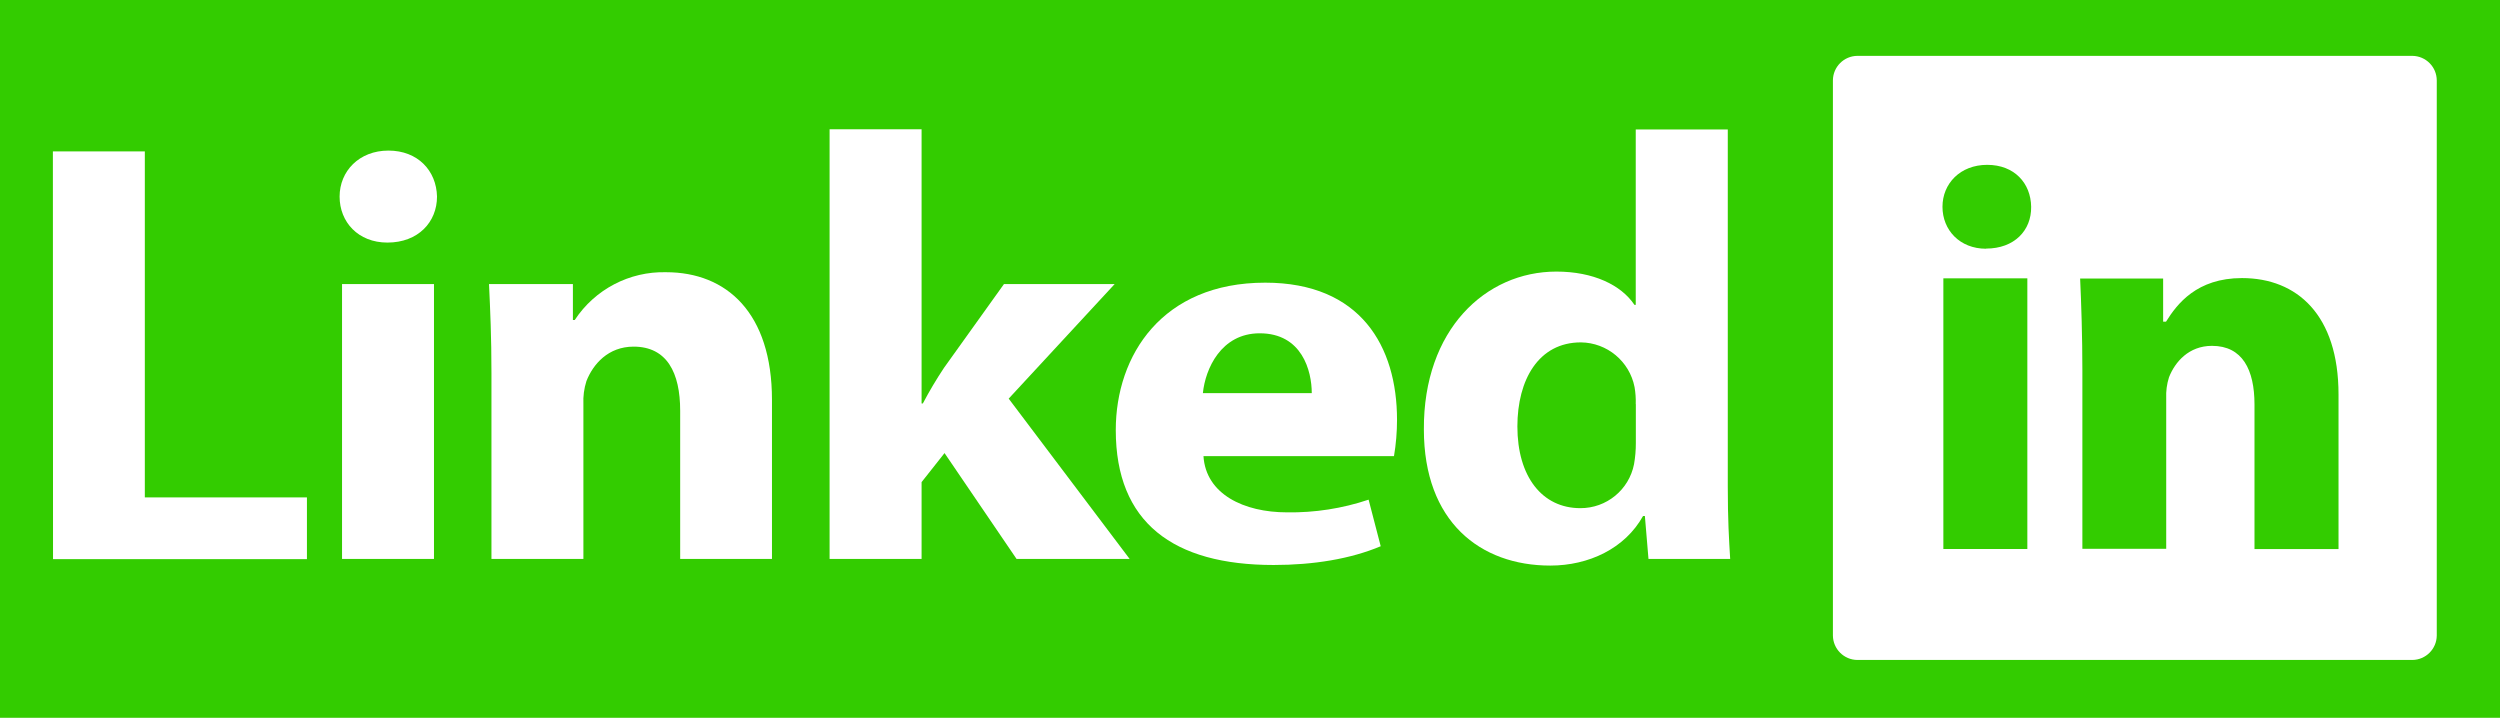
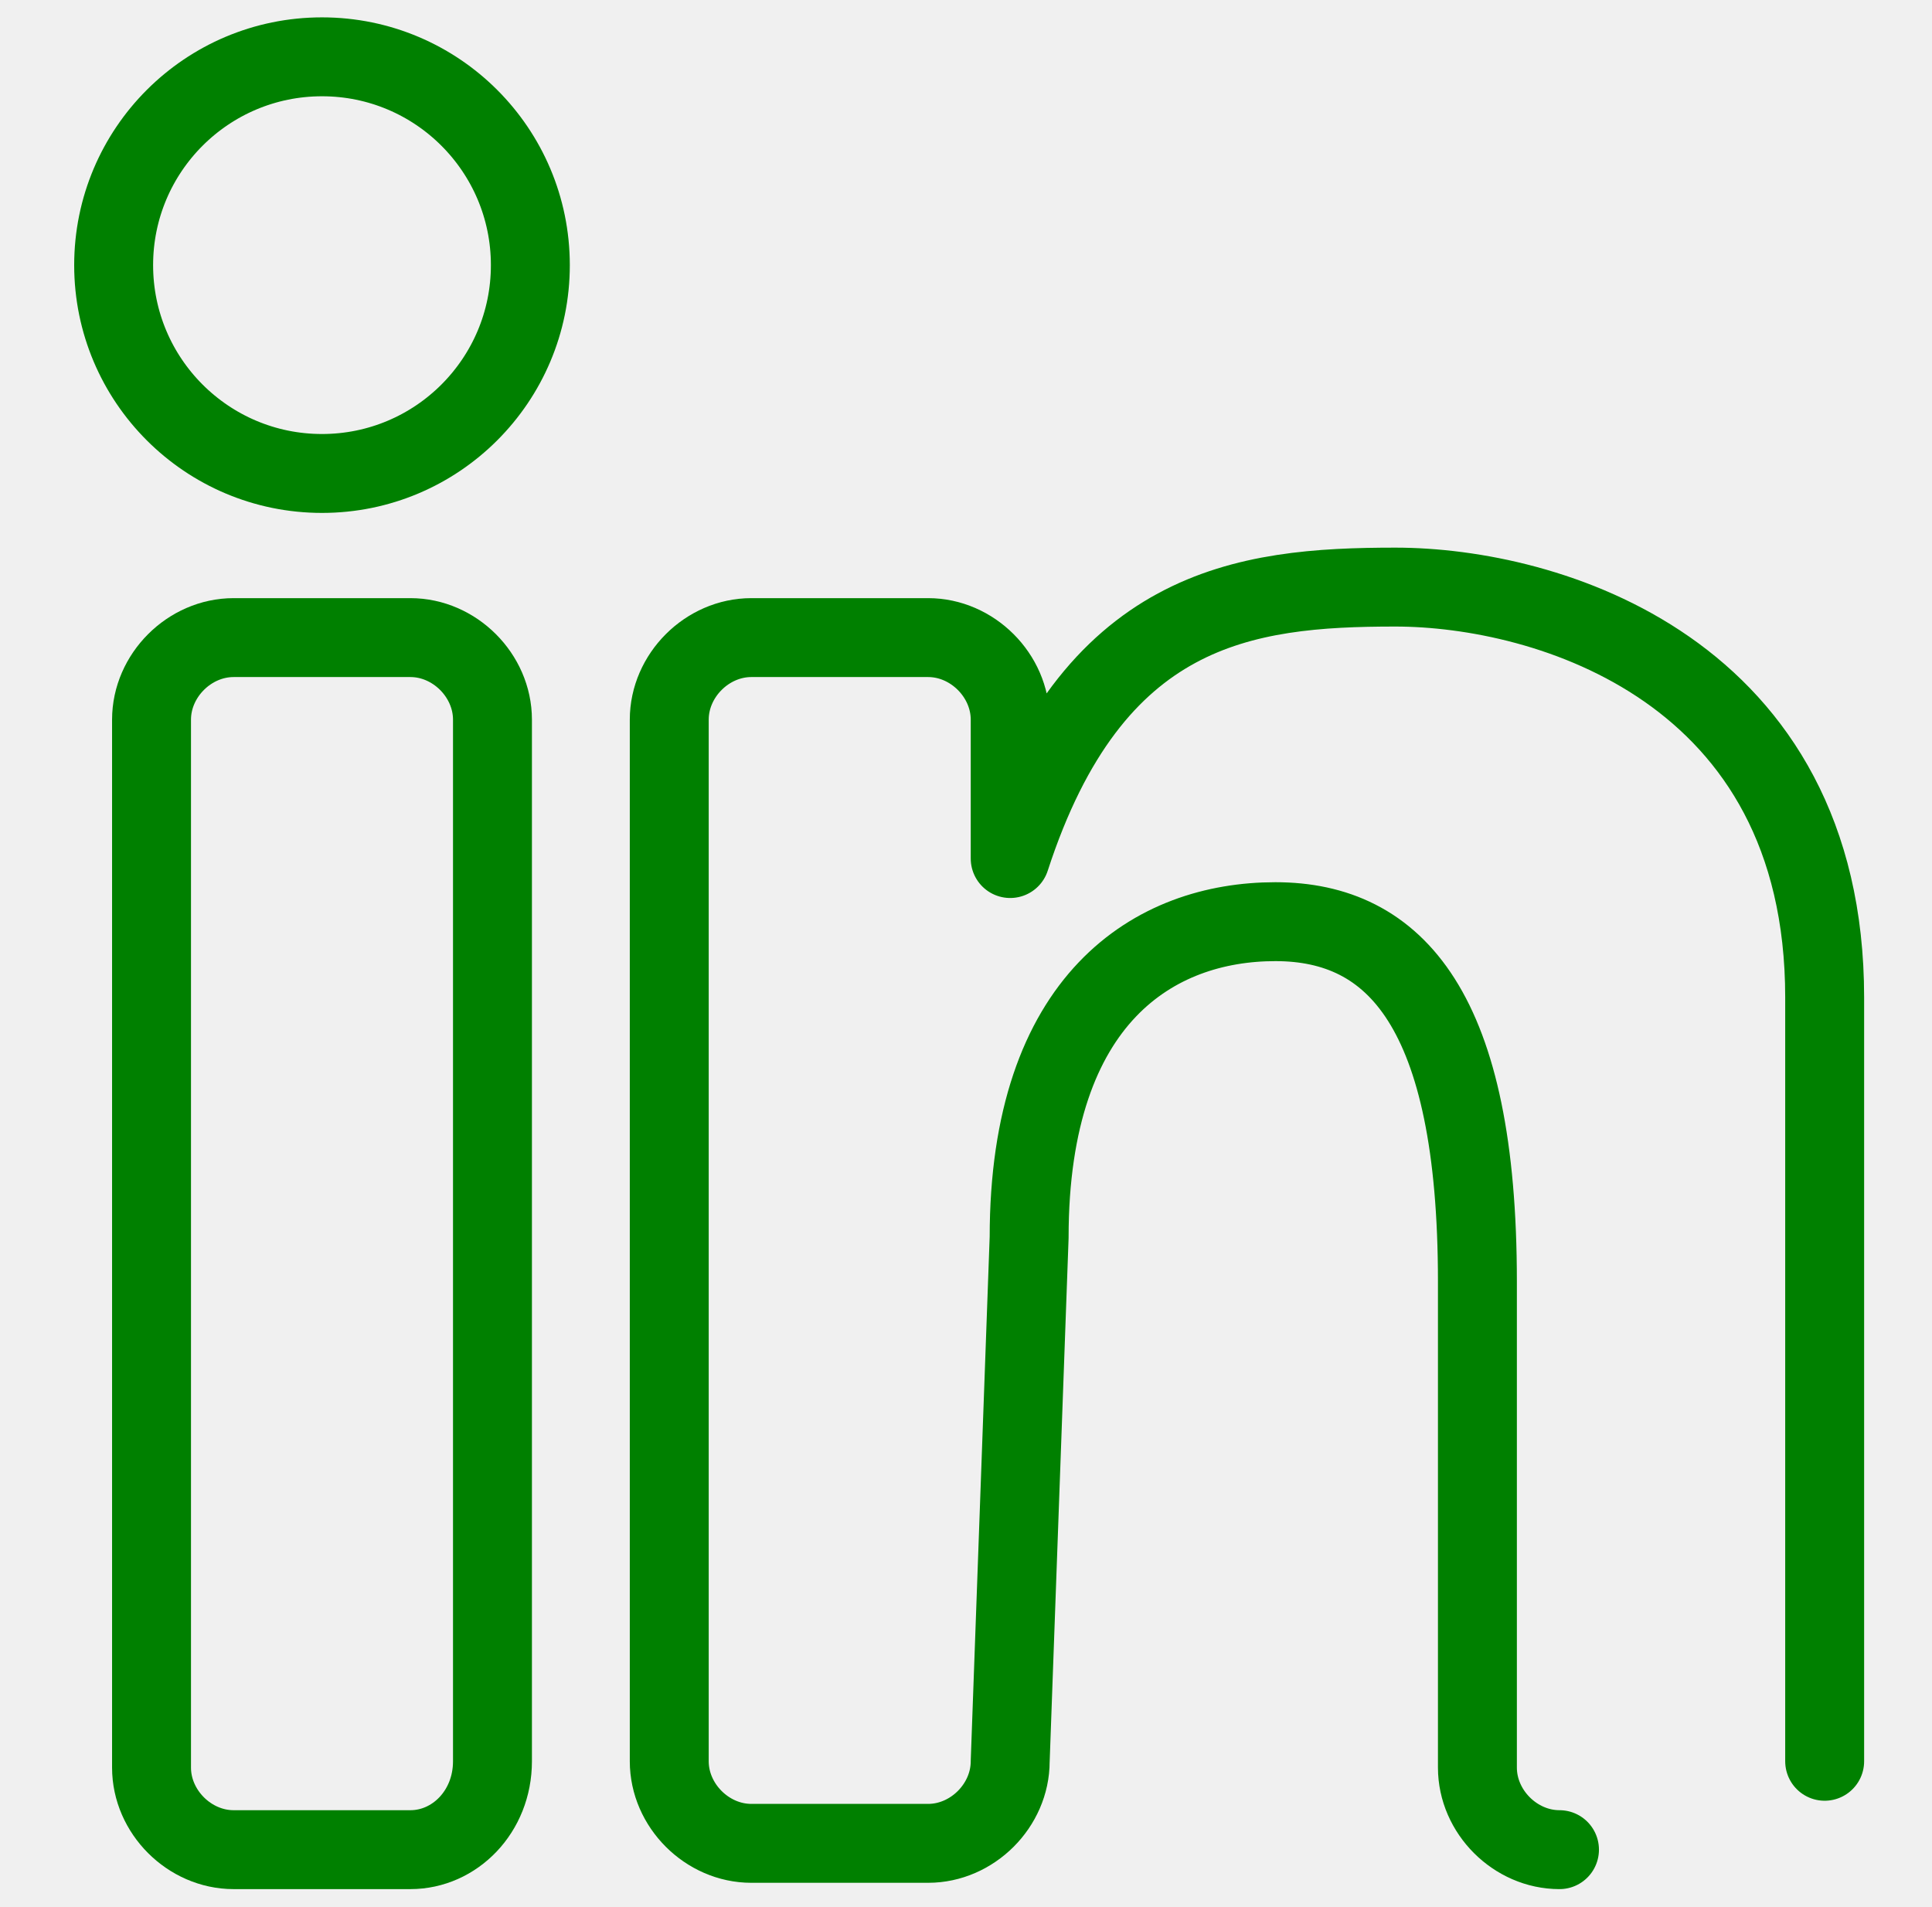
- <svg xmlns="http://www.w3.org/2000/svg" viewBox="0 0 512 147">
-   <defs>
-     <style>.cls-1{fill:#3c0;}.cls-2{fill:#fff;}</style>
-   </defs>
-   <g id="Layer_2" data-name="Layer 2">
-     <g id="Layer_5" data-name="Layer 5">
-       <rect class="cls-1" width="512" height="147" />
-       <path class="cls-2" d="M10.83,31H29.66v70.87h33.2v12.64h-52Z" />
-       <path class="cls-2" d="M89.5,40.26c0,5.2-3.84,9.42-10.16,9.42-6,0-9.79-4.22-9.79-9.42s4-9.42,10-9.42S89.38,34.93,89.5,40.26ZM70.05,114.47V58.18H88.88v56.29Z" />
-       <path class="cls-2" d="M100.65,76.44c0-7.56-.25-12.81-.5-18.26h17.18l0,7.35h.38a21.74,21.74,0,0,1,18.7-9.78c12.39,0,21.69,8.3,21.69,26.14v32.58H139.3V84.12c0-7.81-2.72-13.13-9.54-13.13-5.2,0-8.3,3.59-9.66,7.06a13.45,13.45,0,0,0-.62,4.71v31.71H100.65Z" />
-       <path class="cls-2" d="M188.74,82.63H189a82.49,82.49,0,0,1,4.34-7.31l12.27-17.14h22.67L206.58,81.64l24.77,32.83H208.19L193.44,92.79l-4.7,5.95v15.73H169.9v-88h18.84V82.63Z" />
-       <path class="cls-2" d="M246.47,93.41c.49,7.81,8.3,11.52,17.1,11.52a50,50,0,0,0,16.72-2.6l2.48,9.54c-6.19,2.6-13.75,3.84-21.93,3.84-20.56,0-32.33-8.67-32.33-27.63,0-15.36,9.54-30.19,30.6-30.19,19.57,0,27,13.09,27,28.09a44.41,44.41,0,0,1-.62,7.43Zm22.18-12.89c0-4.58-2-12.26-10.66-12.26-7.93,0-11.15,7.31-11.64,12.26Z" />
-       <path class="cls-2" d="M353.85,26.51v73.1c0,6.81.24,10.77.49,14.86H337.61l-.74-8.8h-.37c-3.72,6.69-11.15,10.16-19,10.16-14.37,0-25.89-9-25.89-27.87-.12-20.44,12.64-32.34,27.13-32.34,7.56,0,13.26,2.73,16,6.82H335V26.51ZM335,82.76a17.43,17.43,0,0,0-.24-3.47,11.33,11.33,0,0,0-11-9.17c-8.67,0-13,7.68-13,17.22,0,10.28,5.08,16.73,12.89,16.73a11.15,11.15,0,0,0,11-9,24.35,24.35,0,0,0,.37-4.34V82.76Z" />
-       <path class="cls-2" d="M494.05,11.44H380.38a5.05,5.05,0,0,0-5,5V130.16a5.05,5.05,0,0,0,5,5H494.05a5.05,5.05,0,0,0,5-5V16.48A5.05,5.05,0,0,0,494.05,11.44Zm-78.85,101H398V57H415.2Zm-8.45-61.5c-5.42,0-8.93-3.85-8.93-8.59s3.62-8.59,9.16-8.59,8.93,3.73,9,8.59S412.52,50.91,406.75,50.91Zm72.15,61.51H461.72V82.83c0-7.12-2.48-12-8.7-12-4.74,0-7.57,3.27-8.81,6.44a12.39,12.39,0,0,0-.57,4.29v30.83H426.47V75.82c0-6.89-.23-13.81-.46-18.78h17l0,8.84h.59c2.26-3.62,6.29-8.93,15.56-8.93,11.3,0,19.77,7.57,19.77,23.84v31.63Z" />
-     </g>
+ <svg xmlns="http://www.w3.org/2000/svg" id="Layer_1" style="enable-background:new 0 0 30.6 30.2;" version="1.1" viewBox="0 0 30.6 30.2" xml:space="preserve">
+   <style type="text/css">
+ 	.st0{fill:none;stroke:green;stroke-width:1.25;stroke-linecap:round;stroke-linejoin:round;stroke-miterlimit:10;}
+ 	.st1{fill:none;stroke:green;stroke-width:1.171;stroke-linecap:round;stroke-linejoin:round;stroke-miterlimit:10;}
+ </style>
+   <g>
+     <circle class="st0" cx="5.1" cy="4.2" r="3.3" />
+     <path class="st0" d="M24.7,29.3c-0.7,0-1.3-0.6-1.3-1.3v-7.7c0-4.3-1.3-5.7-3.2-5.7s-3.9,1.2-3.9,5L16,27.9c0,0.7-0.6,1.3-1.3,1.3   h-2.8c-0.7,0-1.3-0.6-1.3-1.3V11.4c0-0.7,0.6-1.3,1.3-1.3h2.8c0.7,0,1.3,0.6,1.3,1.3v2.2c1.3-4,3.7-4.3,6.1-4.3s6.8,1.3,6.8,6.5   v12.1" />
+     <path class="st0" d="M6.5,29.3H3.7c-0.7,0-1.3-0.6-1.3-1.3V11.4c0-0.7,0.6-1.3,1.3-1.3h2.8c0.7,0,1.3,0.6,1.3,1.3v16.5   C7.8,28.7,7.2,29.3,6.5,29.3z" />
  </g>
</svg>
